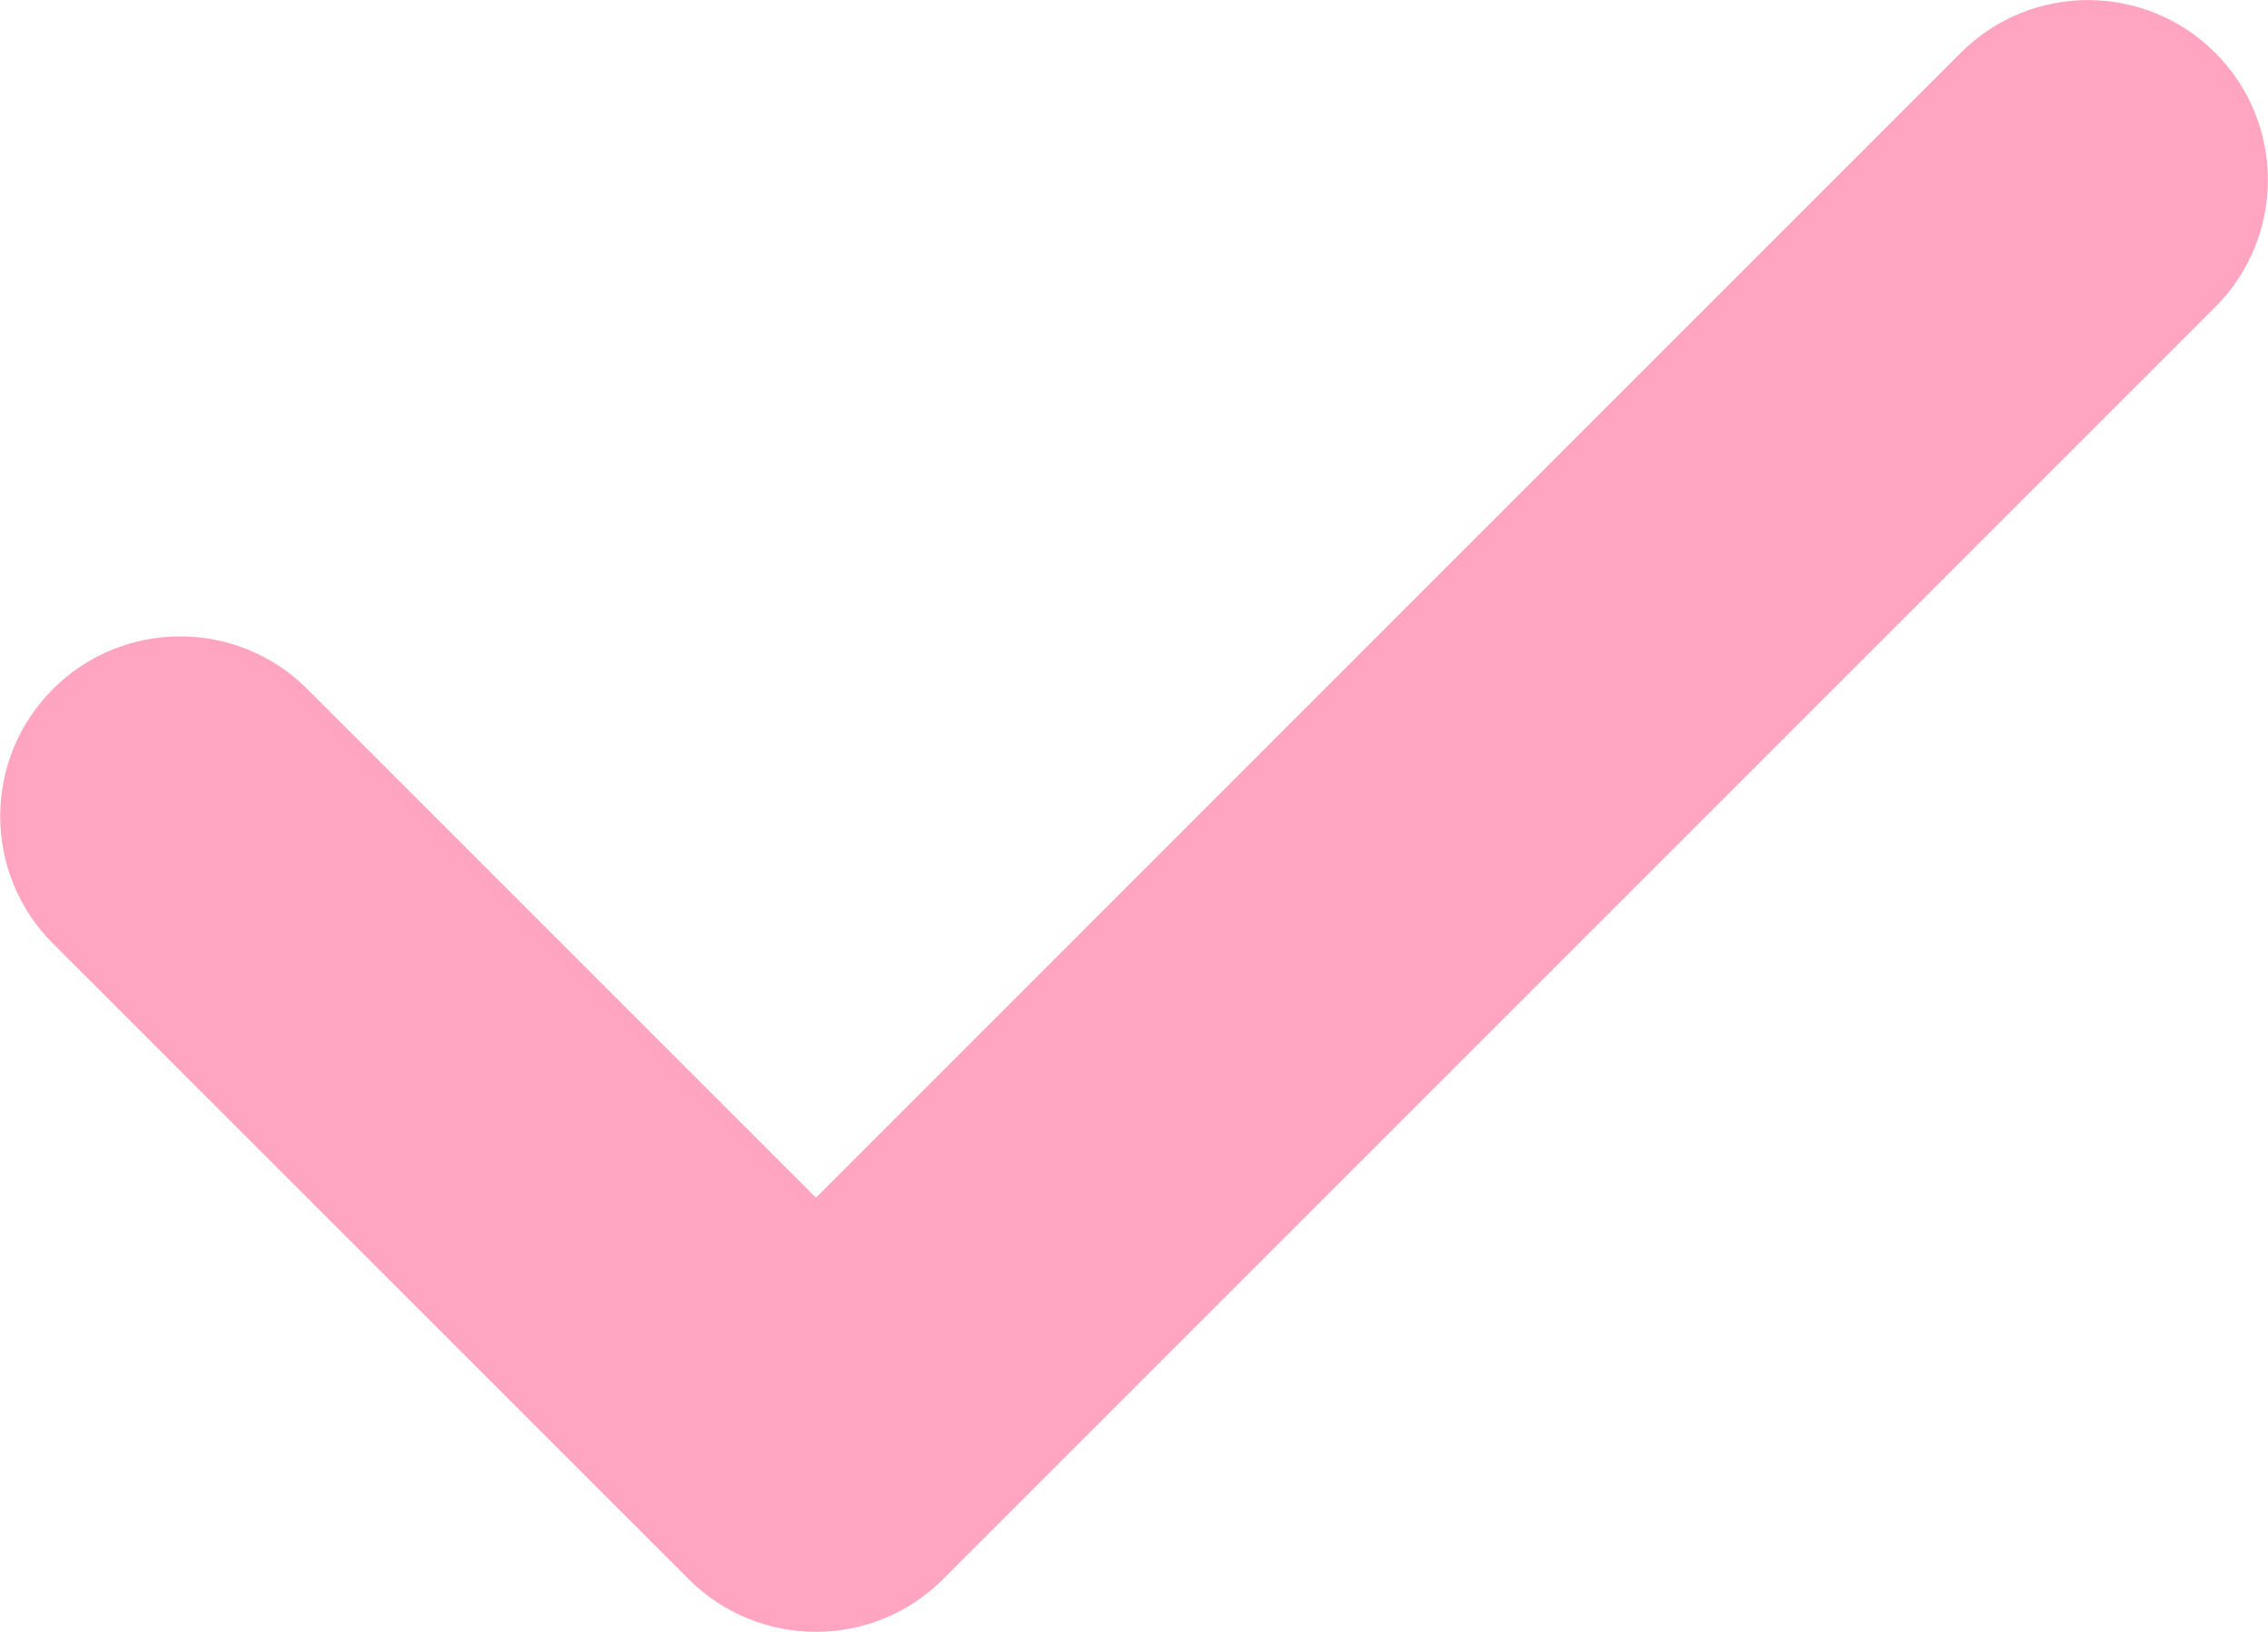
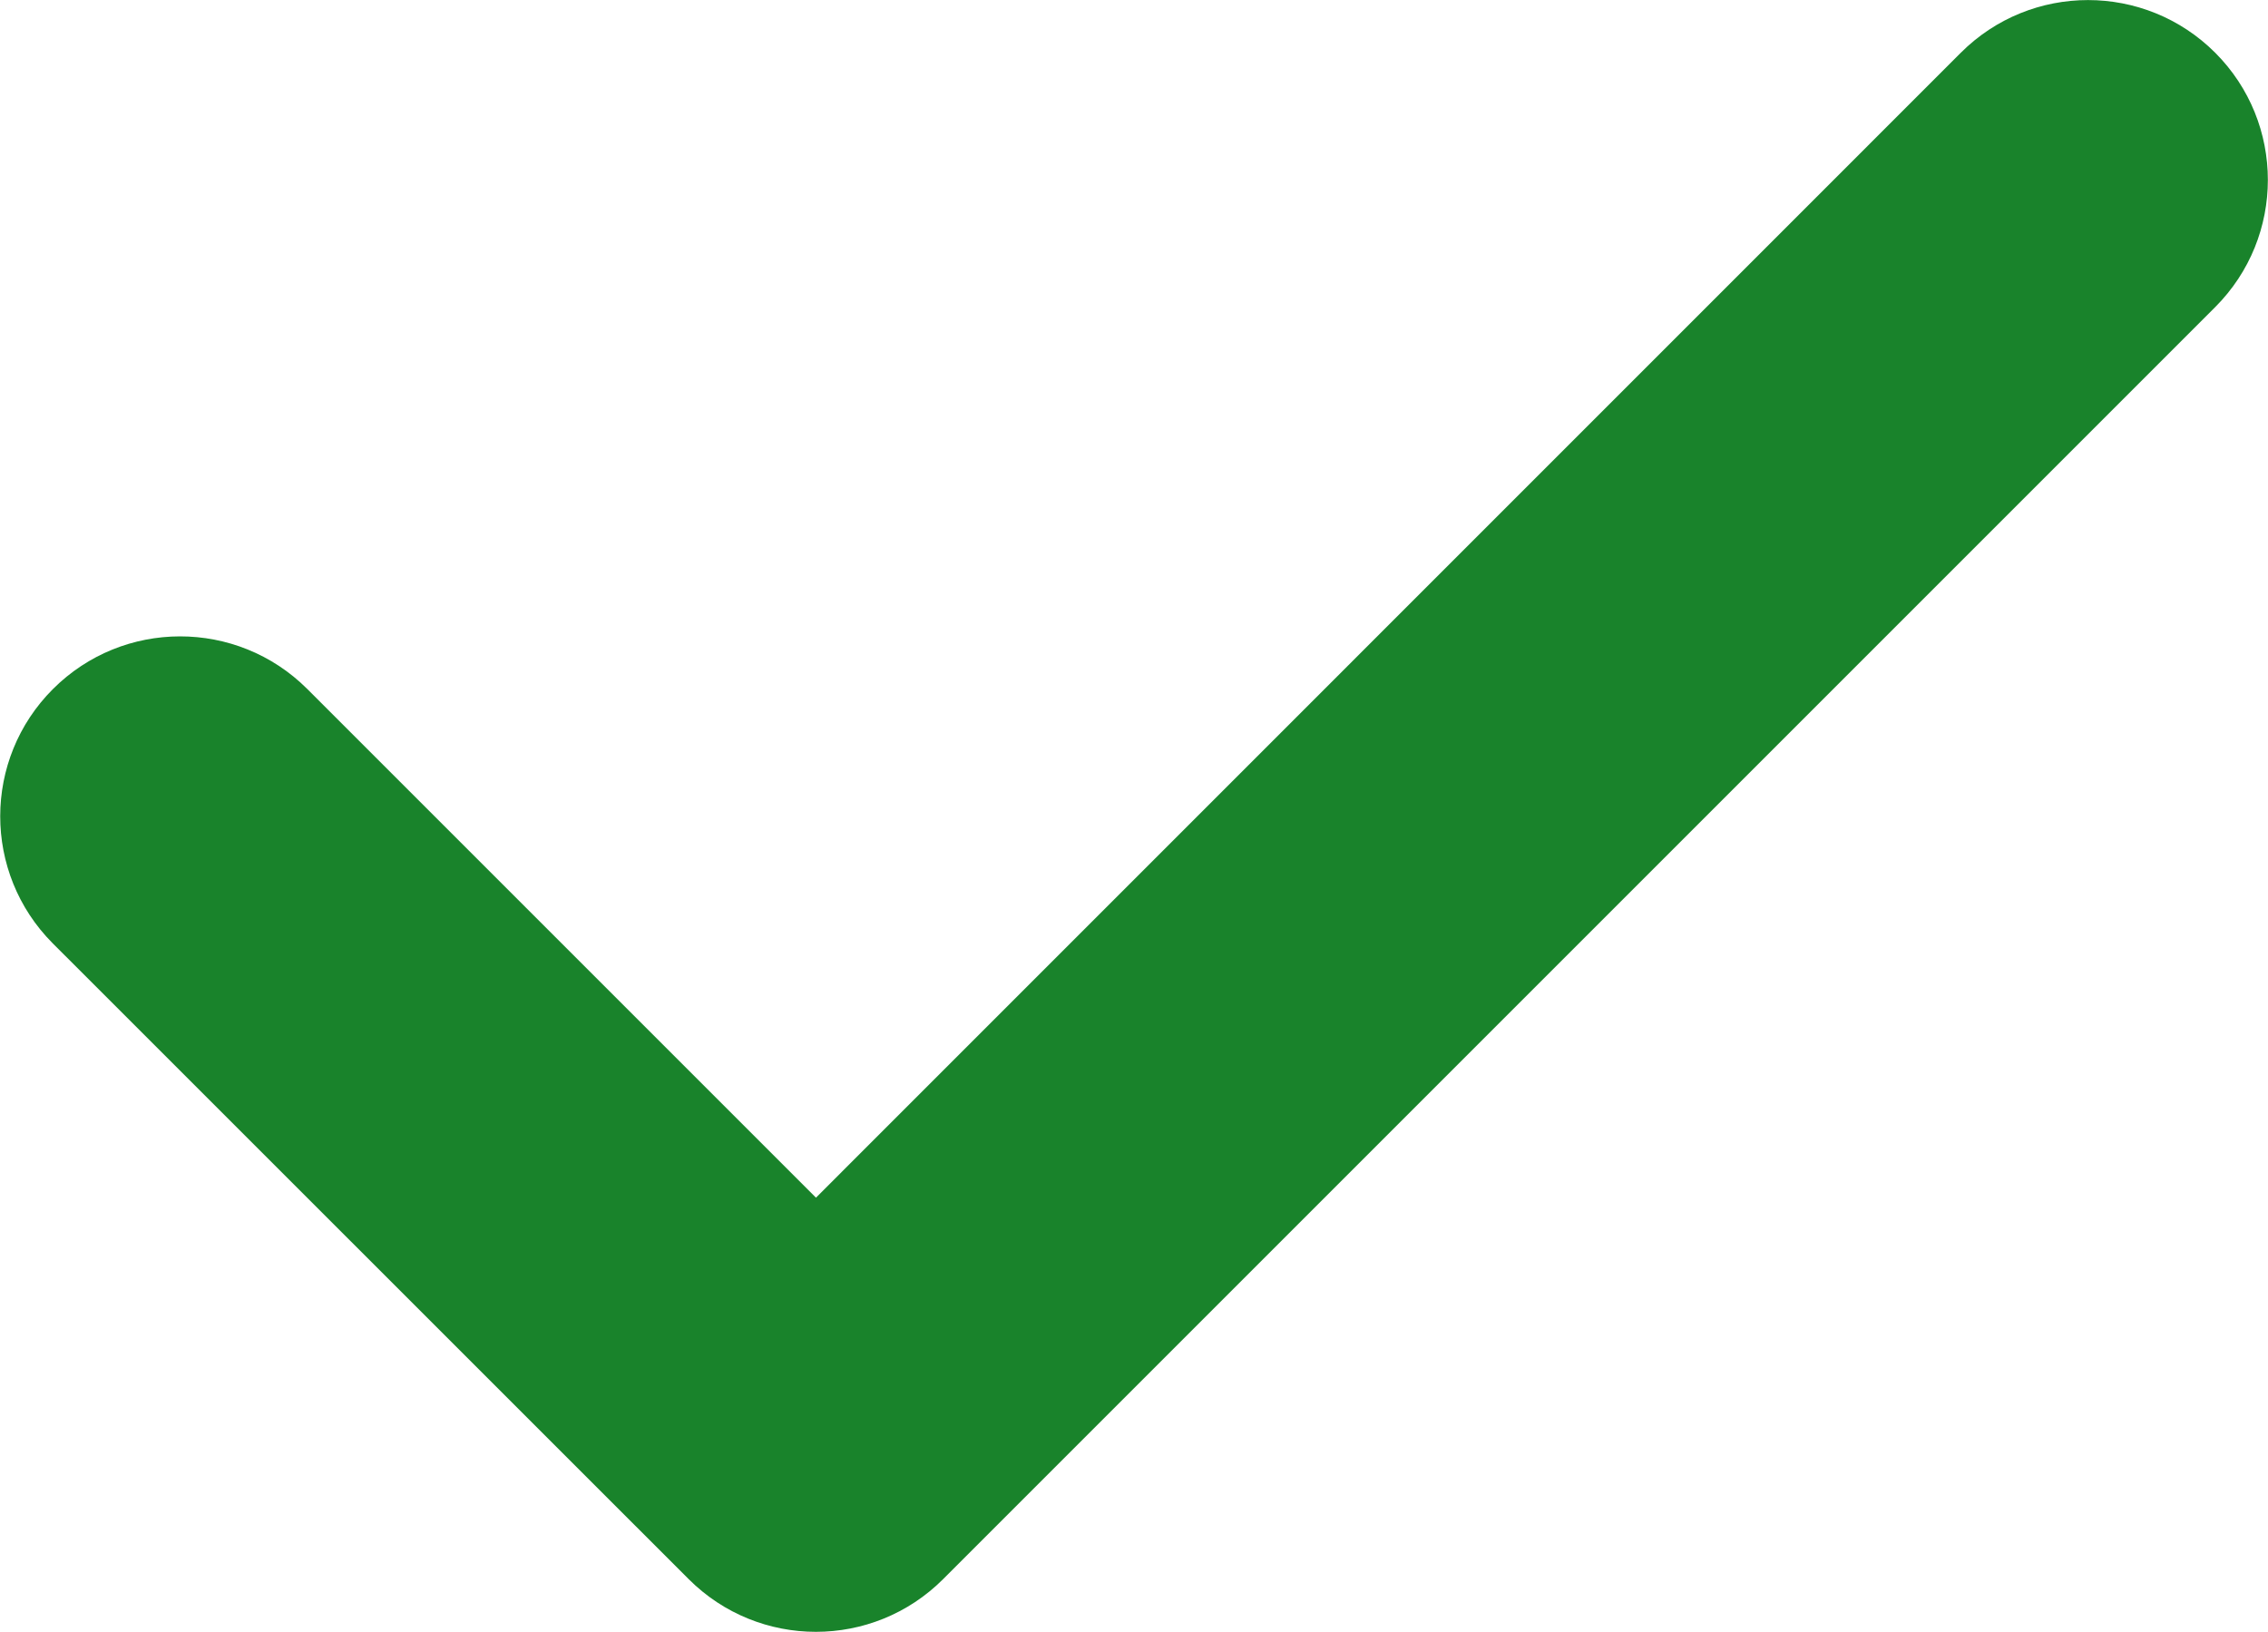
<svg xmlns="http://www.w3.org/2000/svg" width="16.677" height="12" viewBox="0 0 16.677 12">
  <g id="check" transform="translate(0 -71.788)">
    <g id="Group_35" data-name="Group 35" transform="translate(-0.001 71.788)">
-       <path id="Path_9" data-name="Path 9" d="M16.289,72.176a1.323,1.323,0,0,0-1.871,0L6,80.595,2.258,76.853A1.323,1.323,0,0,0,.387,78.724L5.064,83.4a1.323,1.323,0,0,0,1.871,0l9.354-9.354A1.323,1.323,0,0,0,16.289,72.176Z" transform="translate(0.001 -71.788)" fill="#ffa5c1" />
+       <path id="Path_9" data-name="Path 9" d="M16.289,72.176a1.323,1.323,0,0,0-1.871,0L6,80.595,2.258,76.853A1.323,1.323,0,0,0,.387,78.724L5.064,83.4a1.323,1.323,0,0,0,1.871,0l9.354-9.354A1.323,1.323,0,0,0,16.289,72.176Z" transform="translate(0.001 -71.788)" fill="#19832b" />
    </g>
  </g>
</svg>
